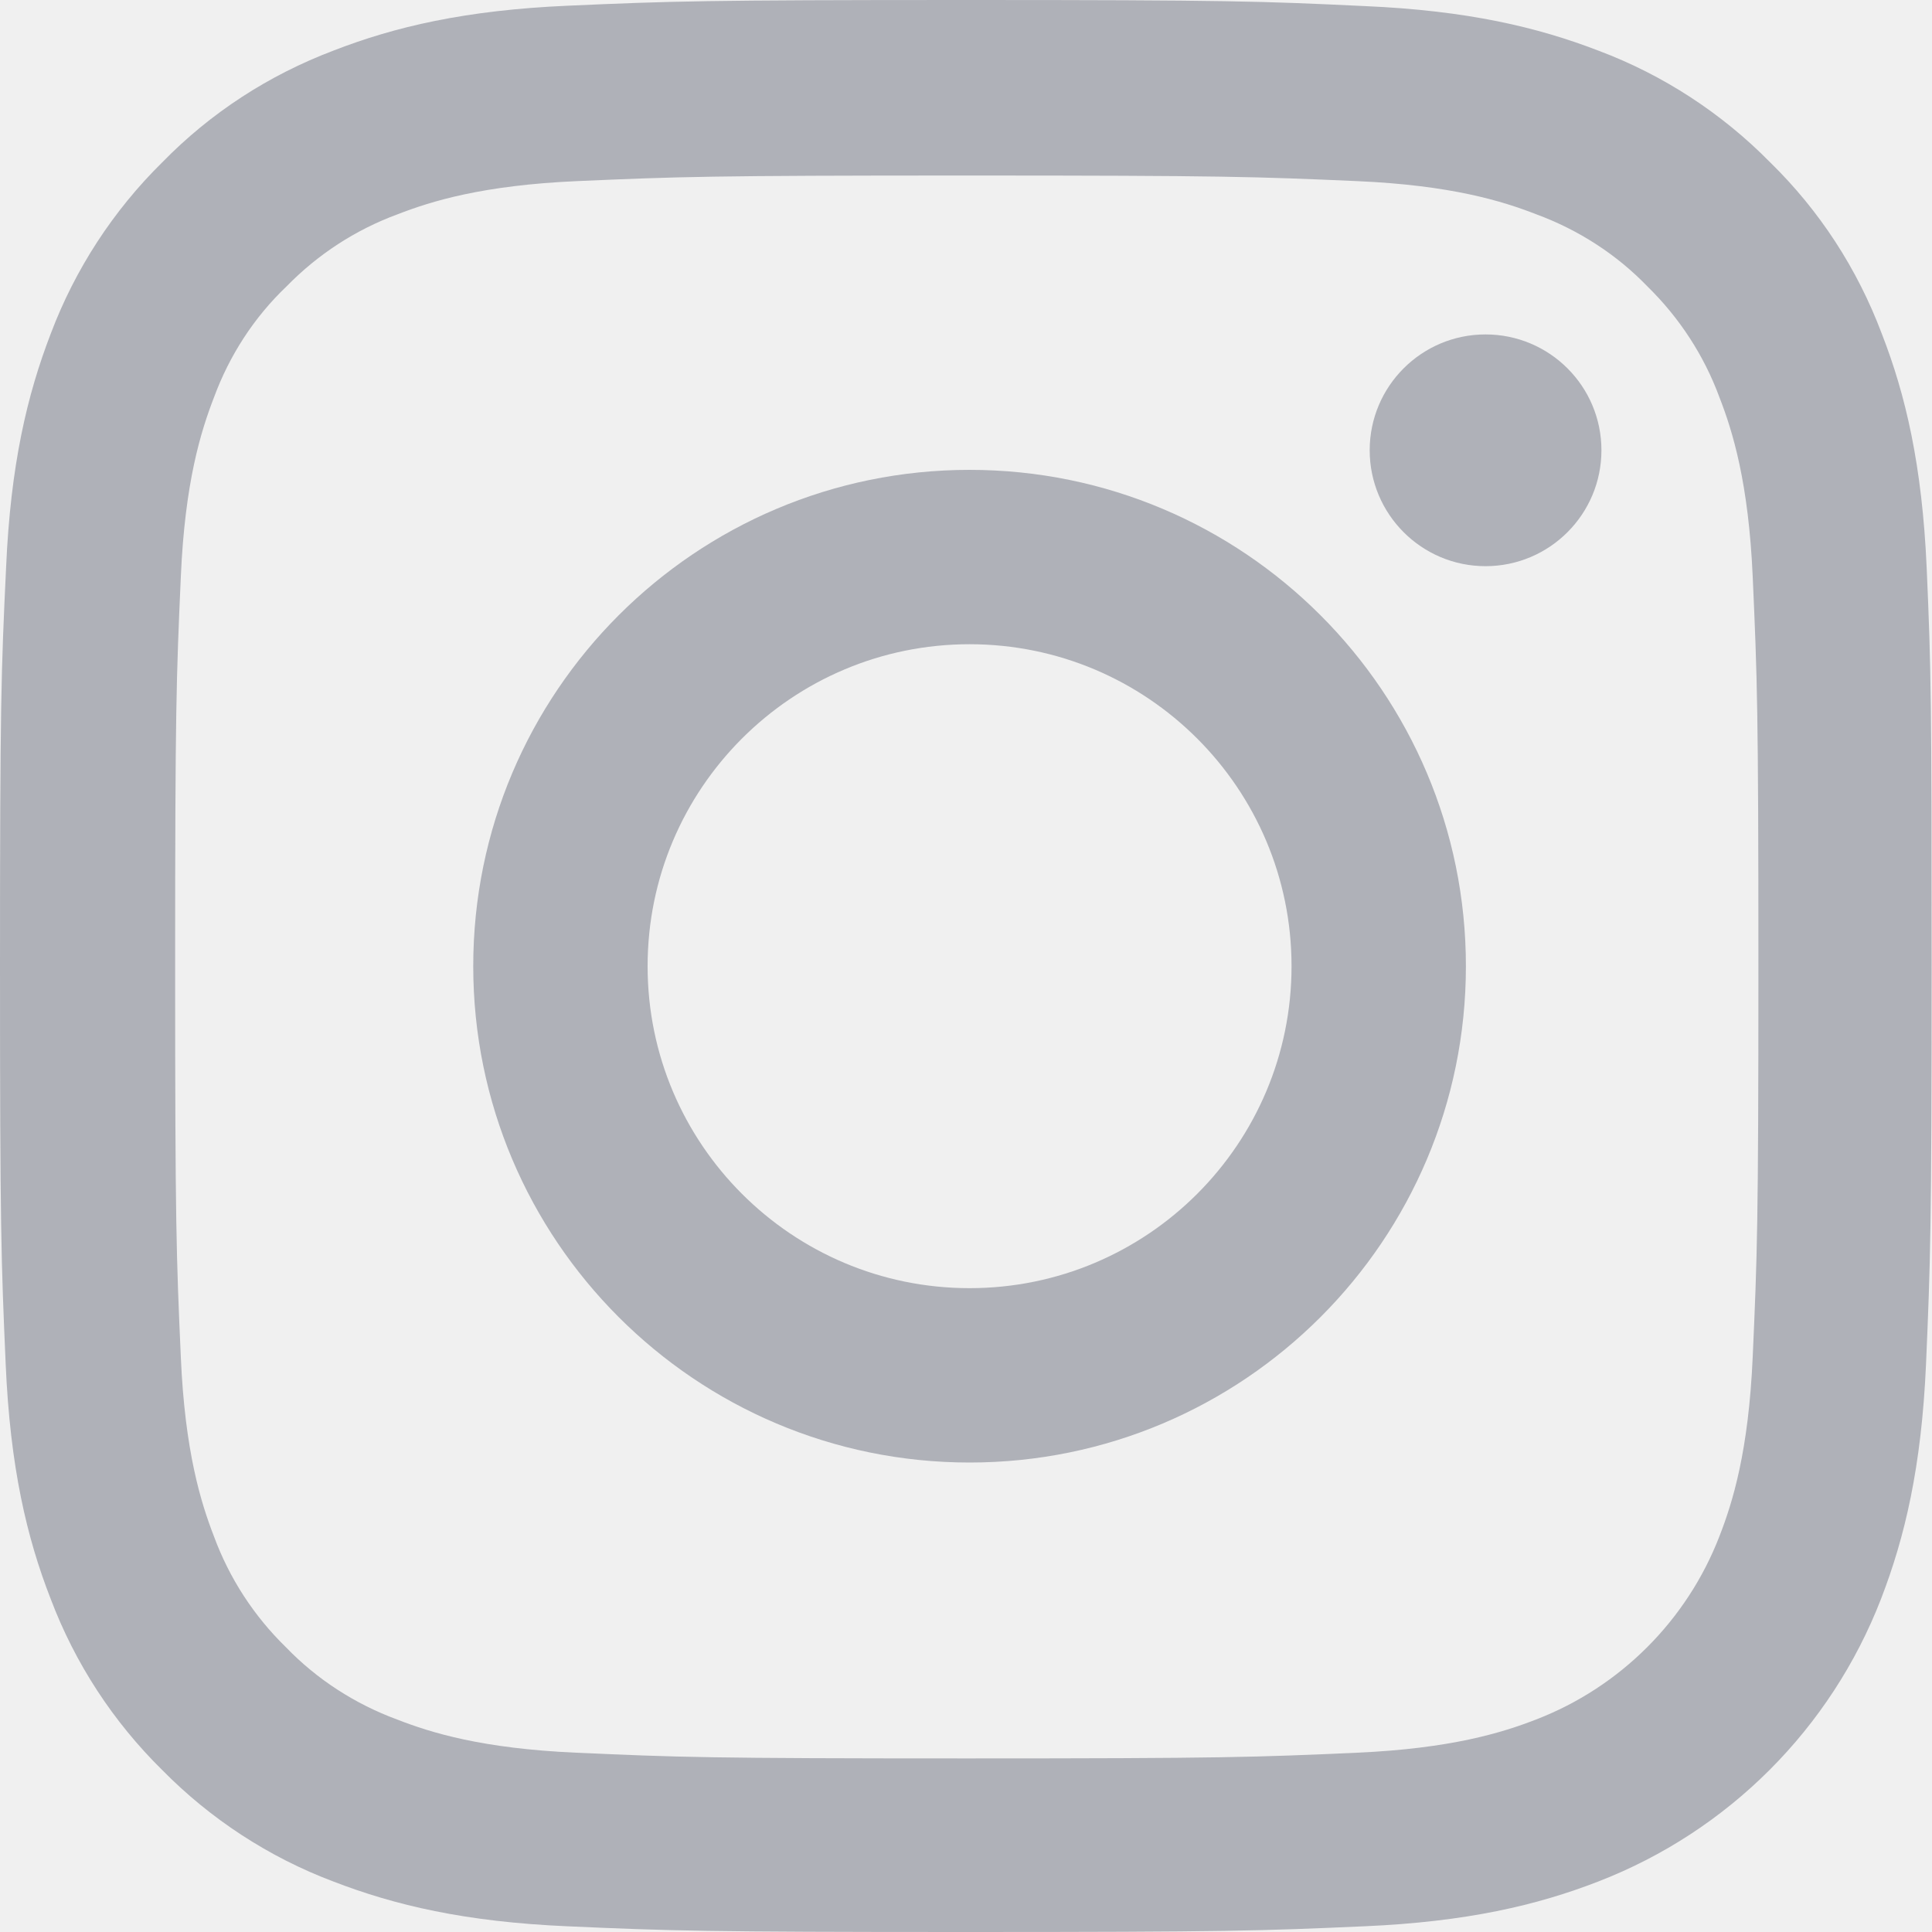
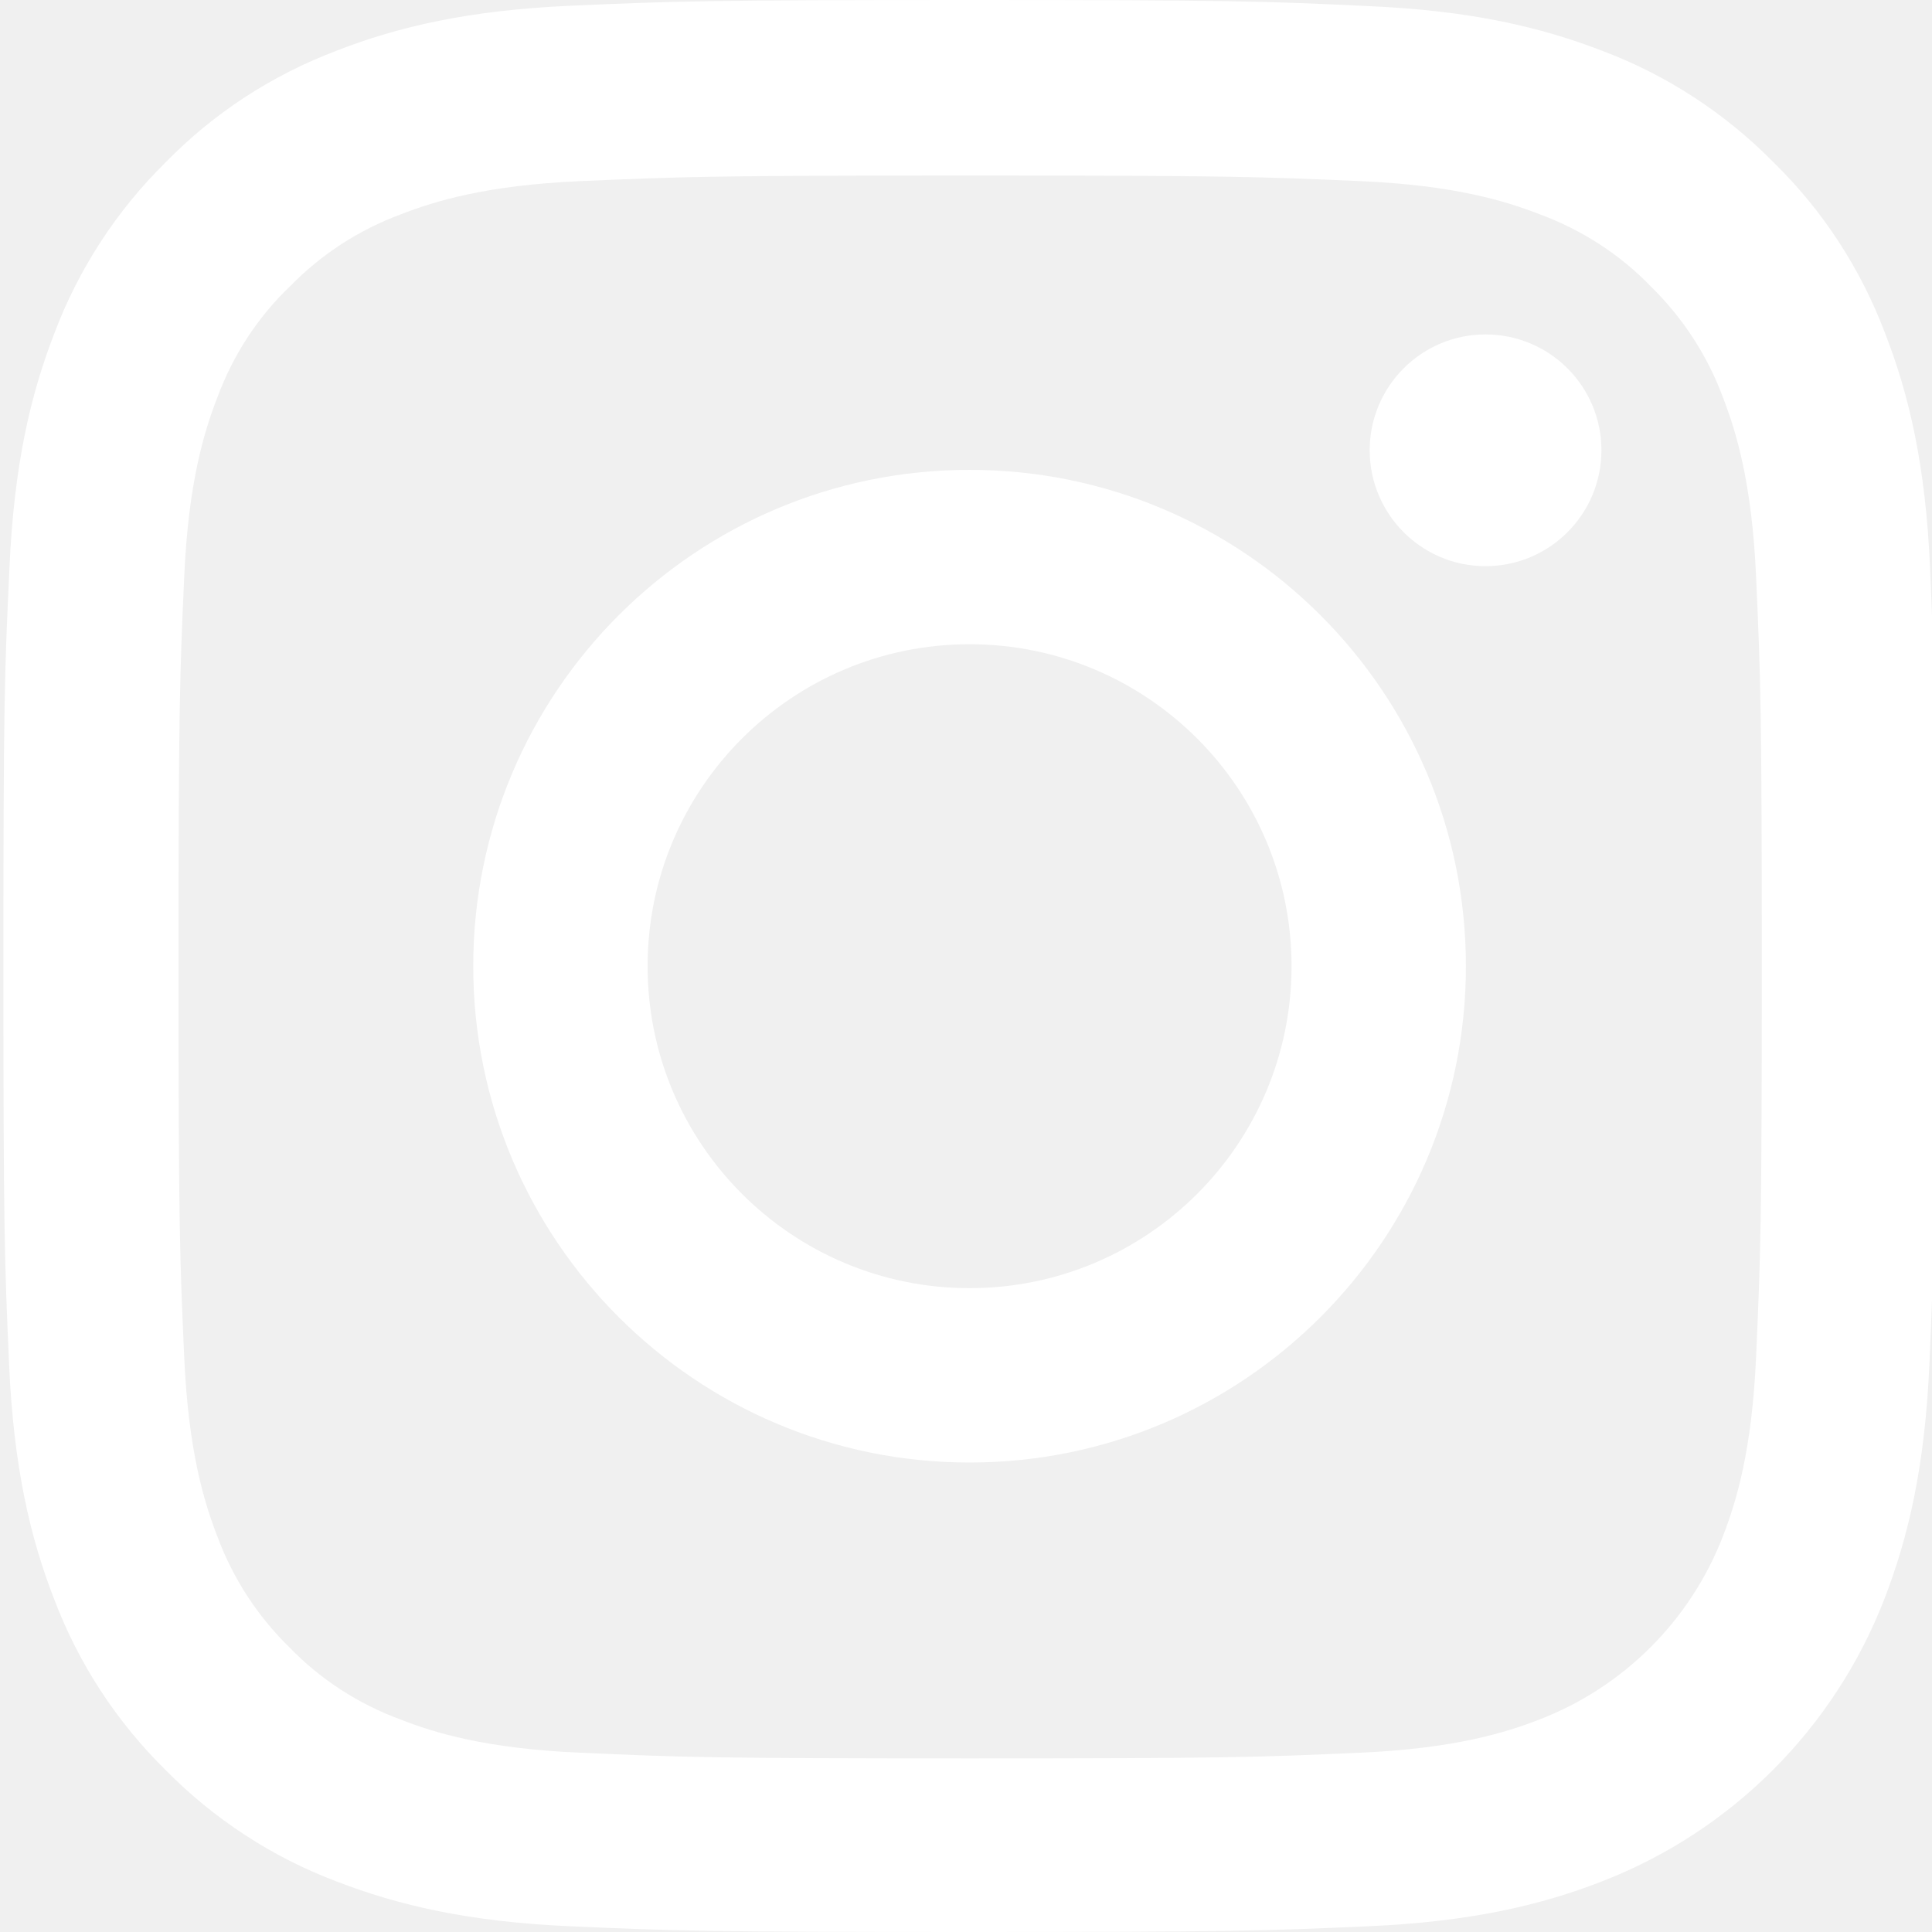
<svg xmlns="http://www.w3.org/2000/svg" width="20" height="20" viewBox="0 0 20 20" fill="none">
-   <path d="M19.945 5.88C19.898 4.817 19.727 4.087 19.48 3.454C19.227 2.782 18.836 2.18 18.324 1.68C17.824 1.172 17.218 0.777 16.554 0.527C15.917 0.281 15.191 0.109 14.128 0.063C13.057 0.012 12.717 0 10.002 0C7.287 0 6.947 0.012 5.88 0.059C4.817 0.105 4.087 0.277 3.454 0.523C2.782 0.777 2.18 1.168 1.68 1.68C1.172 2.18 0.778 2.786 0.527 3.45C0.281 4.087 0.109 4.813 0.063 5.876C0.012 6.947 0 7.287 0 10.002C0 12.717 0.012 13.057 0.059 14.124C0.105 15.187 0.277 15.917 0.524 16.55C0.778 17.222 1.172 17.824 1.68 18.324C2.18 18.832 2.786 19.227 3.45 19.477C4.087 19.723 4.813 19.895 5.876 19.941C6.943 19.988 7.283 20 9.998 20C12.713 20 13.053 19.988 14.12 19.941C15.183 19.895 15.913 19.723 16.546 19.477C17.89 18.957 18.953 17.894 19.473 16.55C19.719 15.913 19.891 15.187 19.938 14.124C19.984 13.057 19.996 12.717 19.996 10.002C19.996 7.287 19.992 6.947 19.945 5.88ZM18.144 14.046C18.101 15.023 17.937 15.55 17.8 15.902C17.464 16.773 16.773 17.464 15.902 17.8C15.55 17.937 15.019 18.101 14.046 18.144C12.991 18.191 12.674 18.203 10.006 18.203C7.337 18.203 7.017 18.191 5.966 18.144C4.989 18.101 4.462 17.937 4.11 17.8C3.677 17.64 3.282 17.386 2.962 17.054C2.629 16.73 2.375 16.339 2.215 15.905C2.079 15.554 1.914 15.023 1.872 14.05C1.825 12.995 1.813 12.678 1.813 10.01C1.813 7.341 1.825 7.021 1.872 5.97C1.914 4.993 2.079 4.466 2.215 4.114C2.375 3.68 2.629 3.286 2.966 2.965C3.29 2.633 3.68 2.379 4.114 2.219C4.466 2.082 4.997 1.918 5.97 1.875C7.025 1.829 7.341 1.817 10.01 1.817C12.682 1.817 12.999 1.829 14.05 1.875C15.026 1.918 15.554 2.082 15.905 2.219C16.339 2.379 16.734 2.633 17.054 2.965C17.386 3.29 17.64 3.68 17.8 4.114C17.937 4.466 18.101 4.997 18.144 5.97C18.191 7.025 18.203 7.341 18.203 10.01C18.203 12.678 18.191 12.991 18.144 14.046Z" fill="#AFB1B8" />
-   <path d="M10.037 4.864C7.201 4.864 4.899 7.165 4.899 10.002C4.899 12.838 7.201 15.14 10.037 15.14C12.874 15.14 15.175 12.838 15.175 10.002C15.175 7.165 12.874 4.864 10.037 4.864ZM10.037 13.335C8.197 13.335 6.704 11.842 6.704 10.002C6.704 8.162 8.197 6.669 10.037 6.669C11.877 6.669 13.37 8.162 13.37 10.002C13.37 11.842 11.877 13.335 10.037 13.335Z" fill="#AFB1B8" />
-   <path d="M16.578 4.661C16.578 5.323 16.041 5.861 15.378 5.861C14.716 5.861 14.179 5.323 14.179 4.661C14.179 3.999 14.716 3.462 15.378 3.462C16.041 3.462 16.578 3.999 16.578 4.661Z" fill="#AFB1B8" />
+   <g clip-path="url(#clip0)">
+     <path d="M19.98 5.88C19.934 4.817 19.762 4.087 19.516 3.454C19.262 2.782 18.871 2.18 18.359 1.68C17.859 1.172 17.253 0.777 16.589 0.527C15.952 0.281 15.226 0.109 14.163 0.063C13.092 0.012 12.752 0 10.037 0C7.322 0 6.982 0.012 5.915 0.059C4.853 0.105 4.122 0.277 3.489 0.523C2.817 0.777 2.215 1.168 1.715 1.68C1.207 2.18 0.813 2.786 0.563 3.45C0.316 4.087 0.145 4.813 0.098 5.876C0.047 6.947 0.035 7.287 0.035 10.002C0.035 12.717 0.047 13.057 0.094 14.124C0.141 15.187 0.313 15.917 0.559 16.55C0.813 17.222 1.207 17.824 1.715 18.324C2.215 18.832 2.821 19.227 3.485 19.477C4.122 19.723 4.849 19.895 5.911 19.941C6.978 19.988 7.318 20 10.033 20C12.749 20 13.088 19.988 14.155 19.941C15.218 19.895 15.948 19.723 16.581 19.477C17.925 18.957 18.988 17.894 19.508 16.55C19.754 15.913 19.926 15.187 19.973 14.124C20.02 13.057 20.031 12.717 20.031 10.002C20.031 7.287 20.027 6.947 19.98 5.88ZM18.179 14.046C18.136 15.023 17.972 15.55 17.836 15.902C17.5 16.773 16.808 17.464 15.937 17.8C15.585 17.937 15.054 18.101 14.081 18.144C13.026 18.191 12.71 18.203 10.041 18.203C7.373 18.203 7.052 18.191 6.001 18.144C5.024 18.101 4.497 17.937 4.145 17.8C3.712 17.64 3.317 17.386 2.997 17.054C2.665 16.73 2.411 16.339 2.25 15.905C2.114 15.554 1.95 15.023 1.907 14.05C1.86 12.995 1.848 12.678 1.848 10.01C1.848 7.341 1.86 7.021 1.907 5.97C1.95 4.993 2.114 4.466 2.25 4.114C2.411 3.68 2.665 3.286 3.001 2.965C3.325 2.633 3.716 2.379 4.149 2.219C4.501 2.082 5.032 1.918 6.005 1.875C7.06 1.829 7.377 1.817 10.045 1.817C12.717 1.817 13.034 1.829 14.085 1.875C15.062 1.918 15.589 2.082 15.941 2.219C16.374 2.379 16.769 2.633 17.089 2.965C17.421 3.29 17.675 3.68 17.836 4.114C17.972 4.466 18.136 4.997 18.179 5.97C18.226 7.025 18.238 7.341 18.238 10.01C18.238 12.678 18.226 12.991 18.179 14.046Z" fill="white" />
+     <path d="M10.037 4.864C7.201 4.864 4.899 7.165 4.899 10.002C4.899 12.838 7.201 15.14 10.037 15.14C12.874 15.14 15.175 12.838 15.175 10.002C15.175 7.165 12.874 4.864 10.037 4.864ZM10.037 13.335C8.197 13.335 6.704 11.842 6.704 10.002C6.704 8.162 8.197 6.669 10.037 6.669C11.877 6.669 13.37 8.162 13.37 10.002C13.37 11.842 11.877 13.335 10.037 13.335Z" fill="white" />
+     <path d="M16.578 4.661C16.578 5.323 16.041 5.861 15.378 5.861C14.716 5.861 14.179 5.323 14.179 4.661C14.179 3.999 14.716 3.462 15.378 3.462C16.041 3.462 16.578 3.999 16.578 4.661Z" fill="white" />
+   </g>
+   <defs>
+     <clipPath id="clip0">
+       <rect width="20" height="20" fill="white" />
+     </clipPath>
+   </defs>
</svg>
